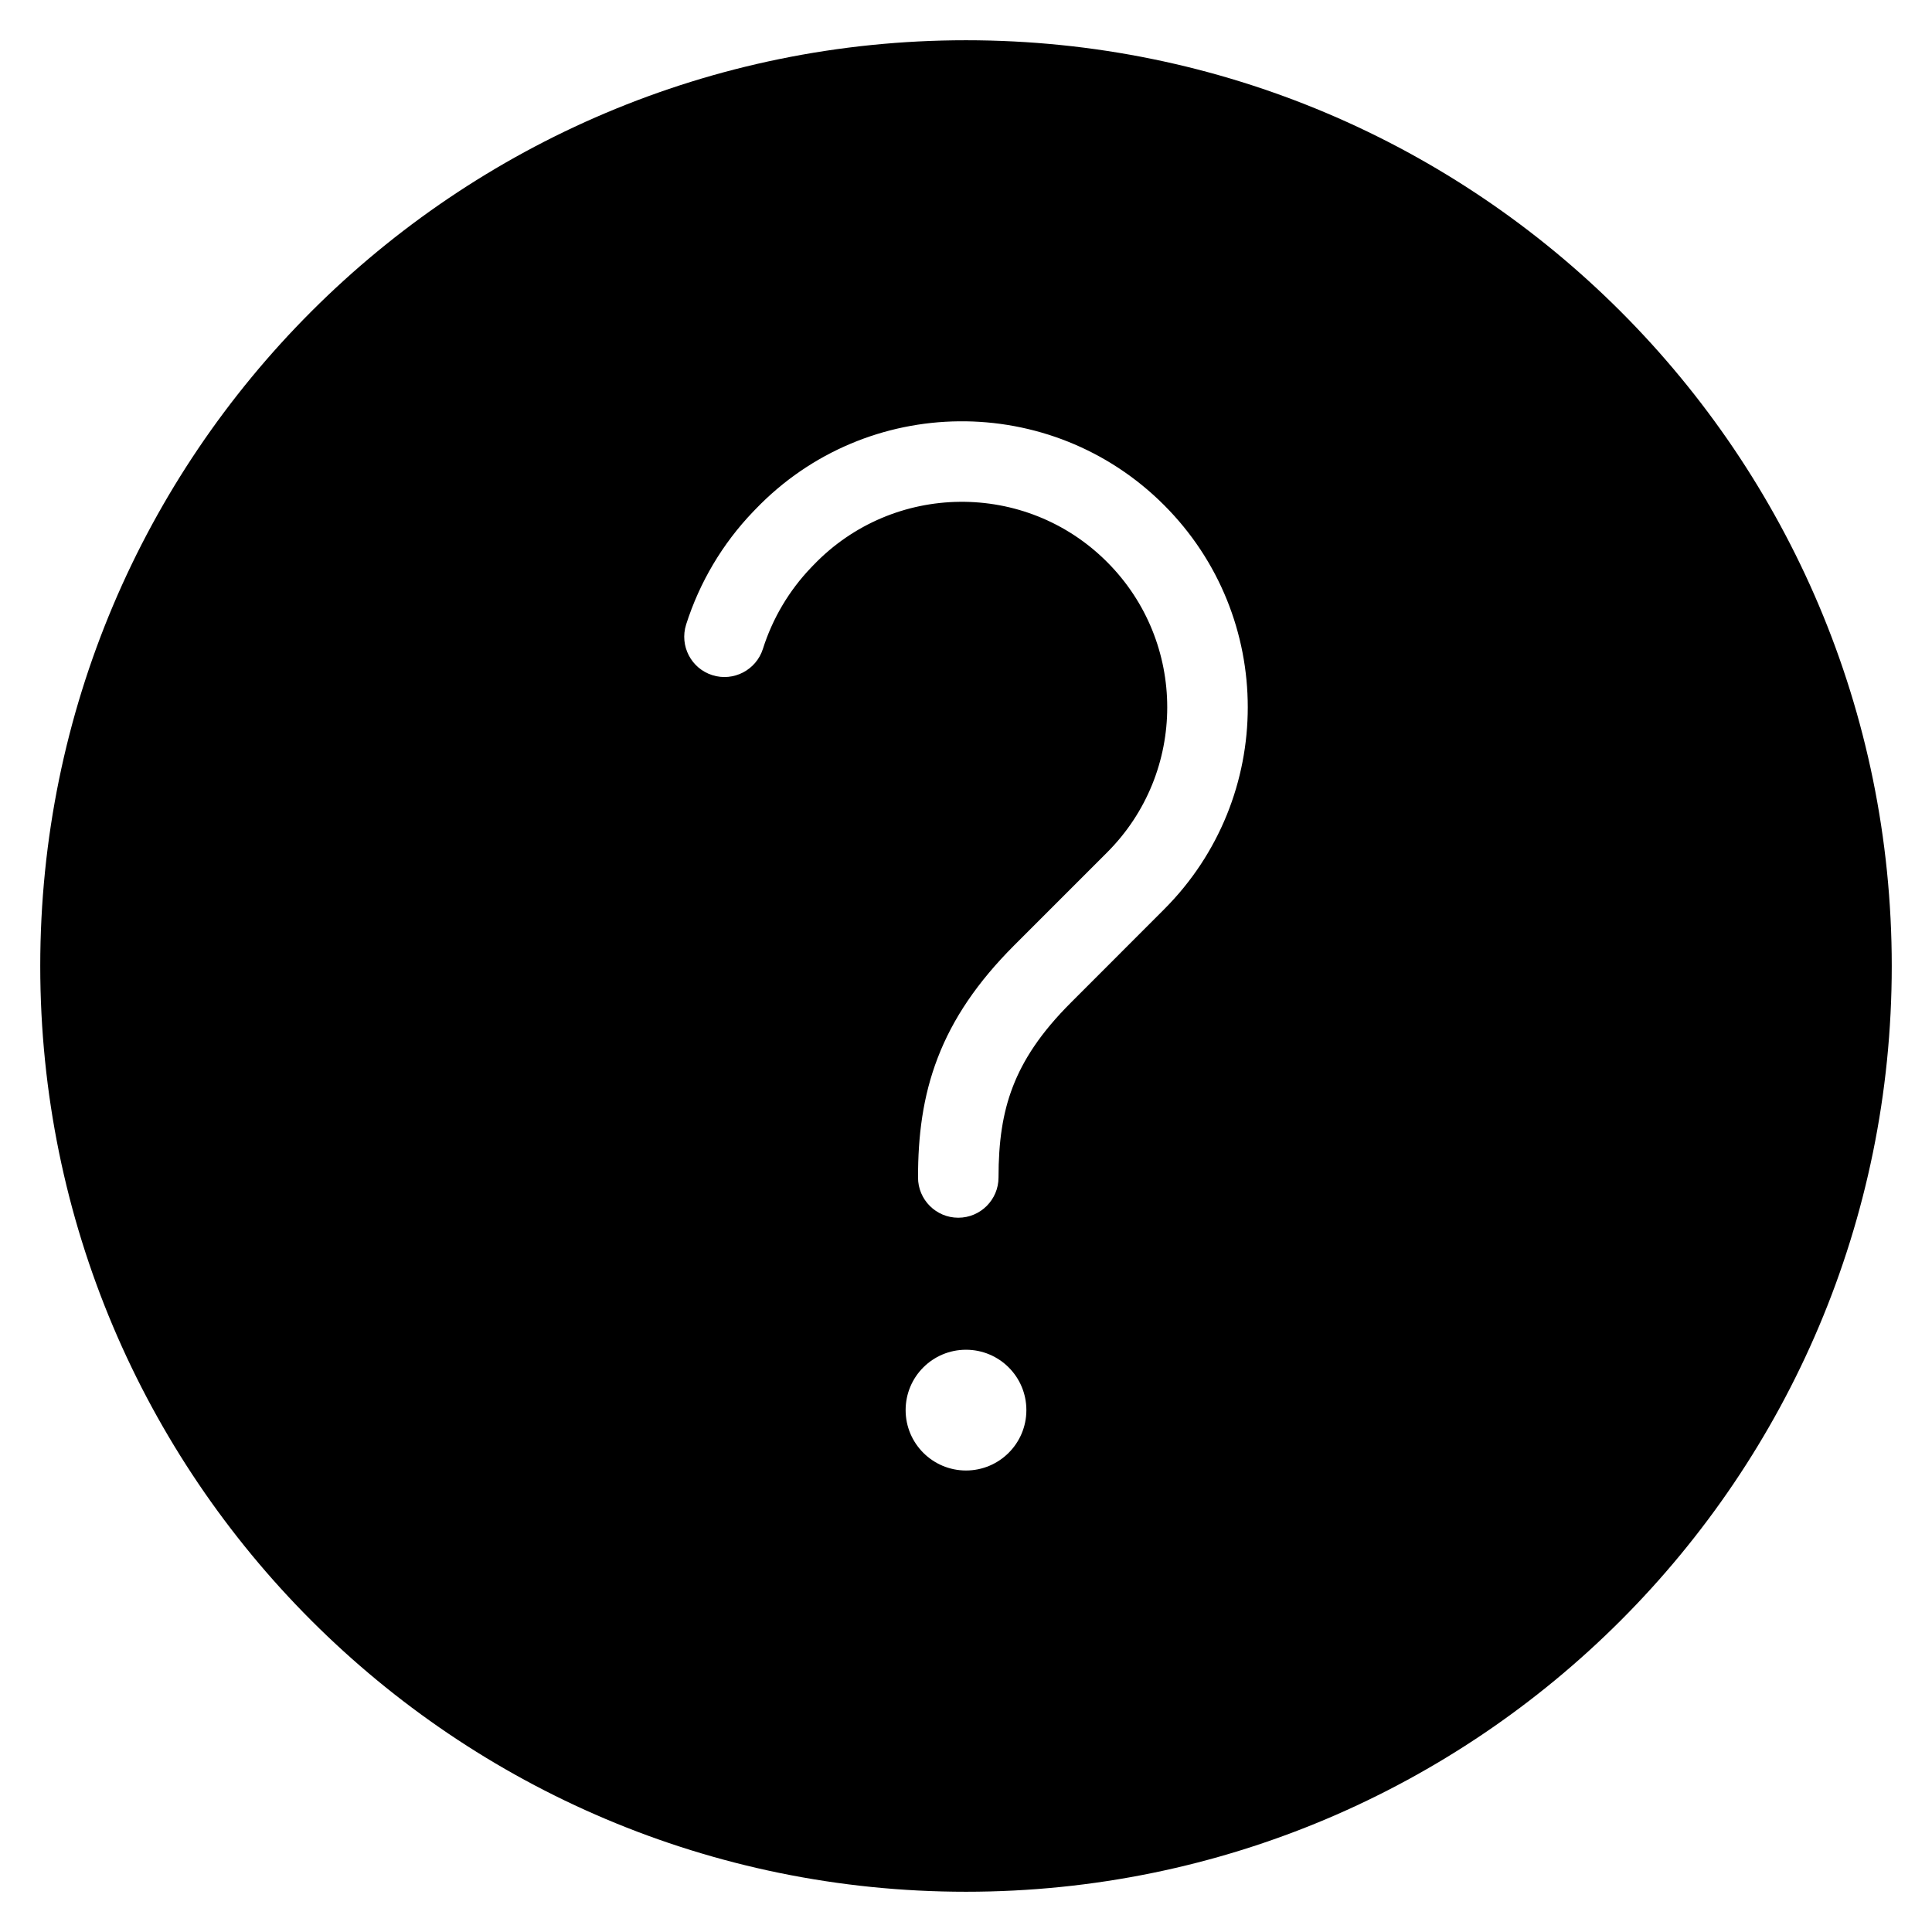
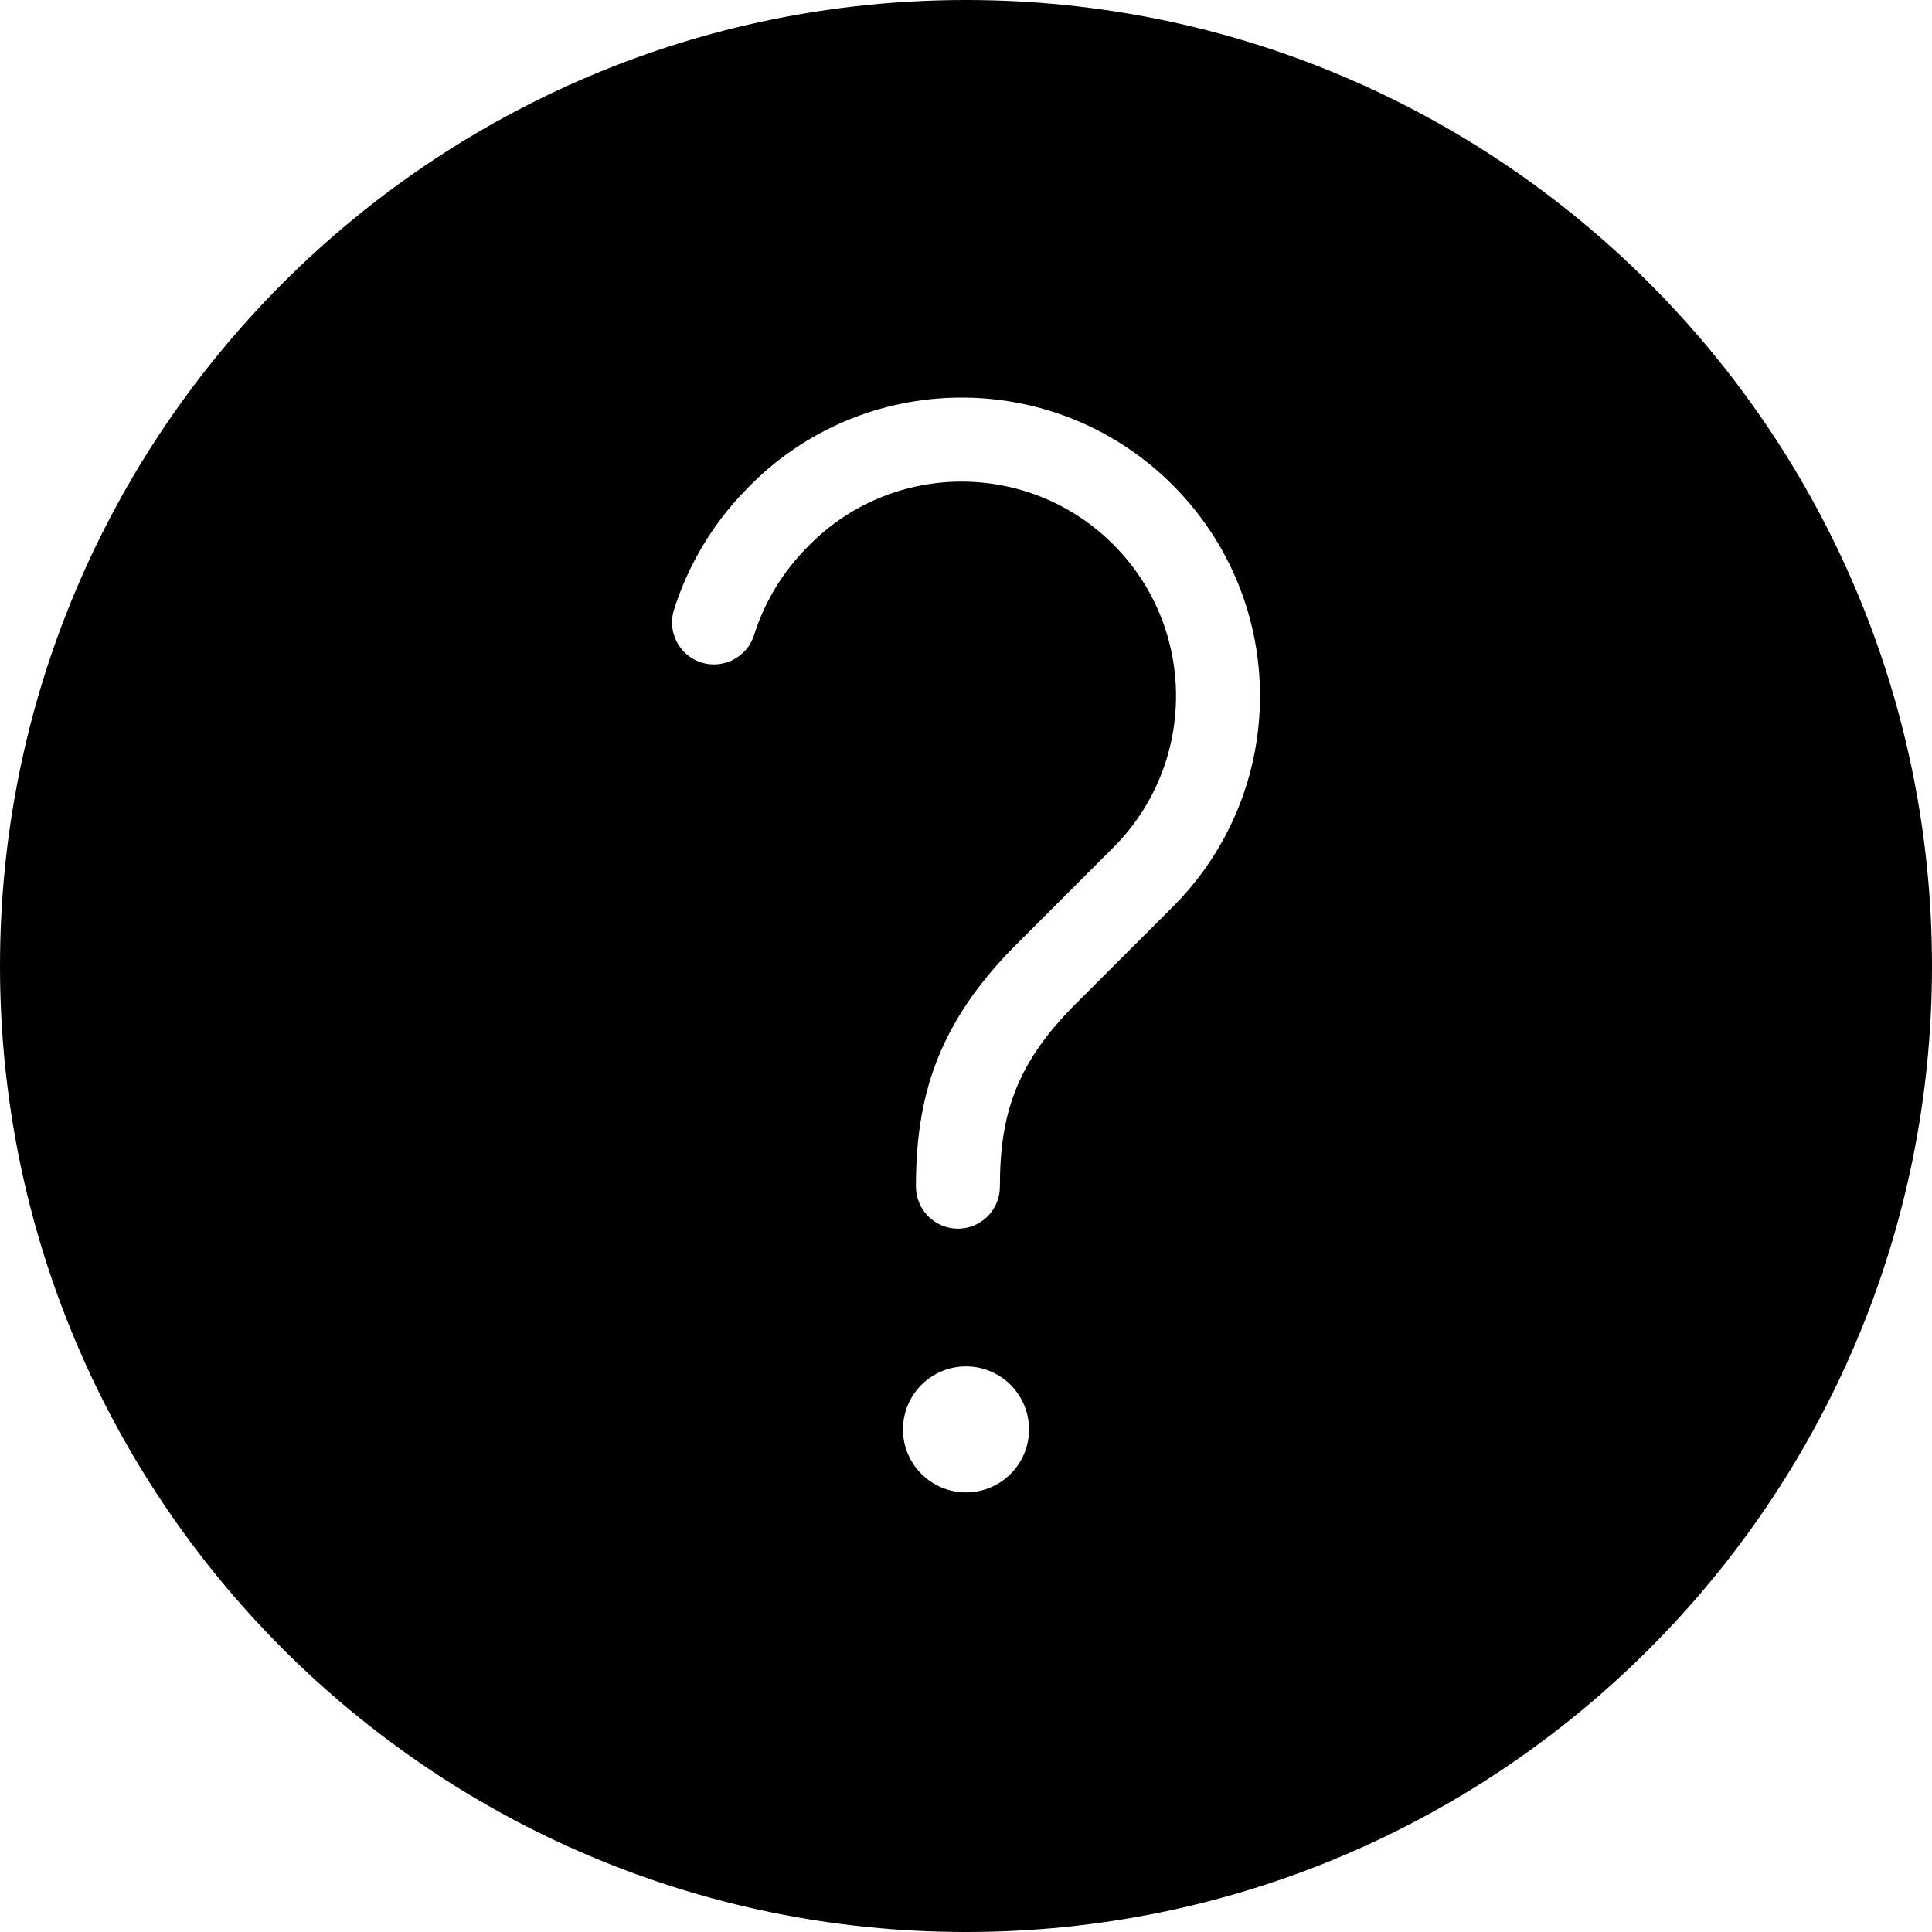
<svg xmlns="http://www.w3.org/2000/svg" width="24" height="24" viewBox="0 0 24 24" fill="none">
-   <path fill-rule="evenodd" clip-rule="evenodd" d="M23.5 12C23.5 18.351 18.351 23.5 12 23.5C5.649 23.5 0.5 18.351 0.5 12C0.5 5.649 5.649 0.5 12 0.5C18.351 0.5 23.5 5.649 23.5 12ZM9.387 6.324C10.766 4.89 13.053 4.867 14.46 6.274C15.847 7.661 15.847 9.91 14.46 11.297L13.305 12.453C12.927 12.83 12.71 13.167 12.582 13.499C12.453 13.833 12.404 14.191 12.404 14.627C12.404 14.903 12.18 15.127 11.904 15.127C11.628 15.127 11.404 14.903 11.404 14.627C11.404 14.115 11.462 13.625 11.649 13.14C11.836 12.653 12.142 12.201 12.597 11.745L13.752 10.59C14.749 9.594 14.749 7.978 13.752 6.981C12.742 5.97 11.098 5.987 10.107 7.018L10.104 7.021L10.077 7.049C9.802 7.336 9.597 7.682 9.477 8.061C9.393 8.324 9.112 8.47 8.849 8.387C8.586 8.304 8.44 8.023 8.523 7.759C8.69 7.234 8.975 6.753 9.357 6.355L9.36 6.352L9.387 6.324ZM12 18.267C12.414 18.267 12.75 17.931 12.75 17.517C12.75 17.102 12.414 16.767 12 16.767C11.586 16.767 11.25 17.102 11.25 17.517C11.25 17.931 11.586 18.267 12 18.267Z" fill="black" />
+   <path fill-rule="evenodd" clip-rule="evenodd" d="M24 12C24 18.627 18.627 24 12 24C5.373 24 0 18.627 0 12C0 5.373 5.373 0 12 0C18.627 0 24 5.373 24 12ZM11.378 14.741C11.378 14.207 11.438 13.696 11.633 13.19C11.829 12.682 12.148 12.21 12.623 11.735L13.829 10.529C14.869 9.489 14.869 7.803 13.829 6.763C12.774 5.708 11.058 5.725 10.025 6.801L10.022 6.804L9.994 6.831L9.995 6.832C9.707 7.132 9.492 7.493 9.367 7.89C9.28 8.164 8.987 8.316 8.712 8.23C8.438 8.143 8.286 7.85 8.372 7.575C8.546 7.027 8.843 6.525 9.242 6.109L9.245 6.107L9.275 6.075C10.713 4.581 13.1 4.557 14.567 6.025C16.014 7.472 16.014 9.819 14.567 11.267L13.361 12.472C12.967 12.865 12.74 13.218 12.607 13.565C12.473 13.913 12.421 14.286 12.421 14.741C12.421 15.029 12.188 15.263 11.9 15.263C11.612 15.263 11.379 15.029 11.378 14.741ZM12 18.539C12.432 18.539 12.783 18.189 12.783 17.757C12.783 17.324 12.432 16.974 12 16.974C11.568 16.974 11.217 17.324 11.217 17.757C11.217 18.189 11.568 18.539 12 18.539Z" fill="black" />
</svg>
